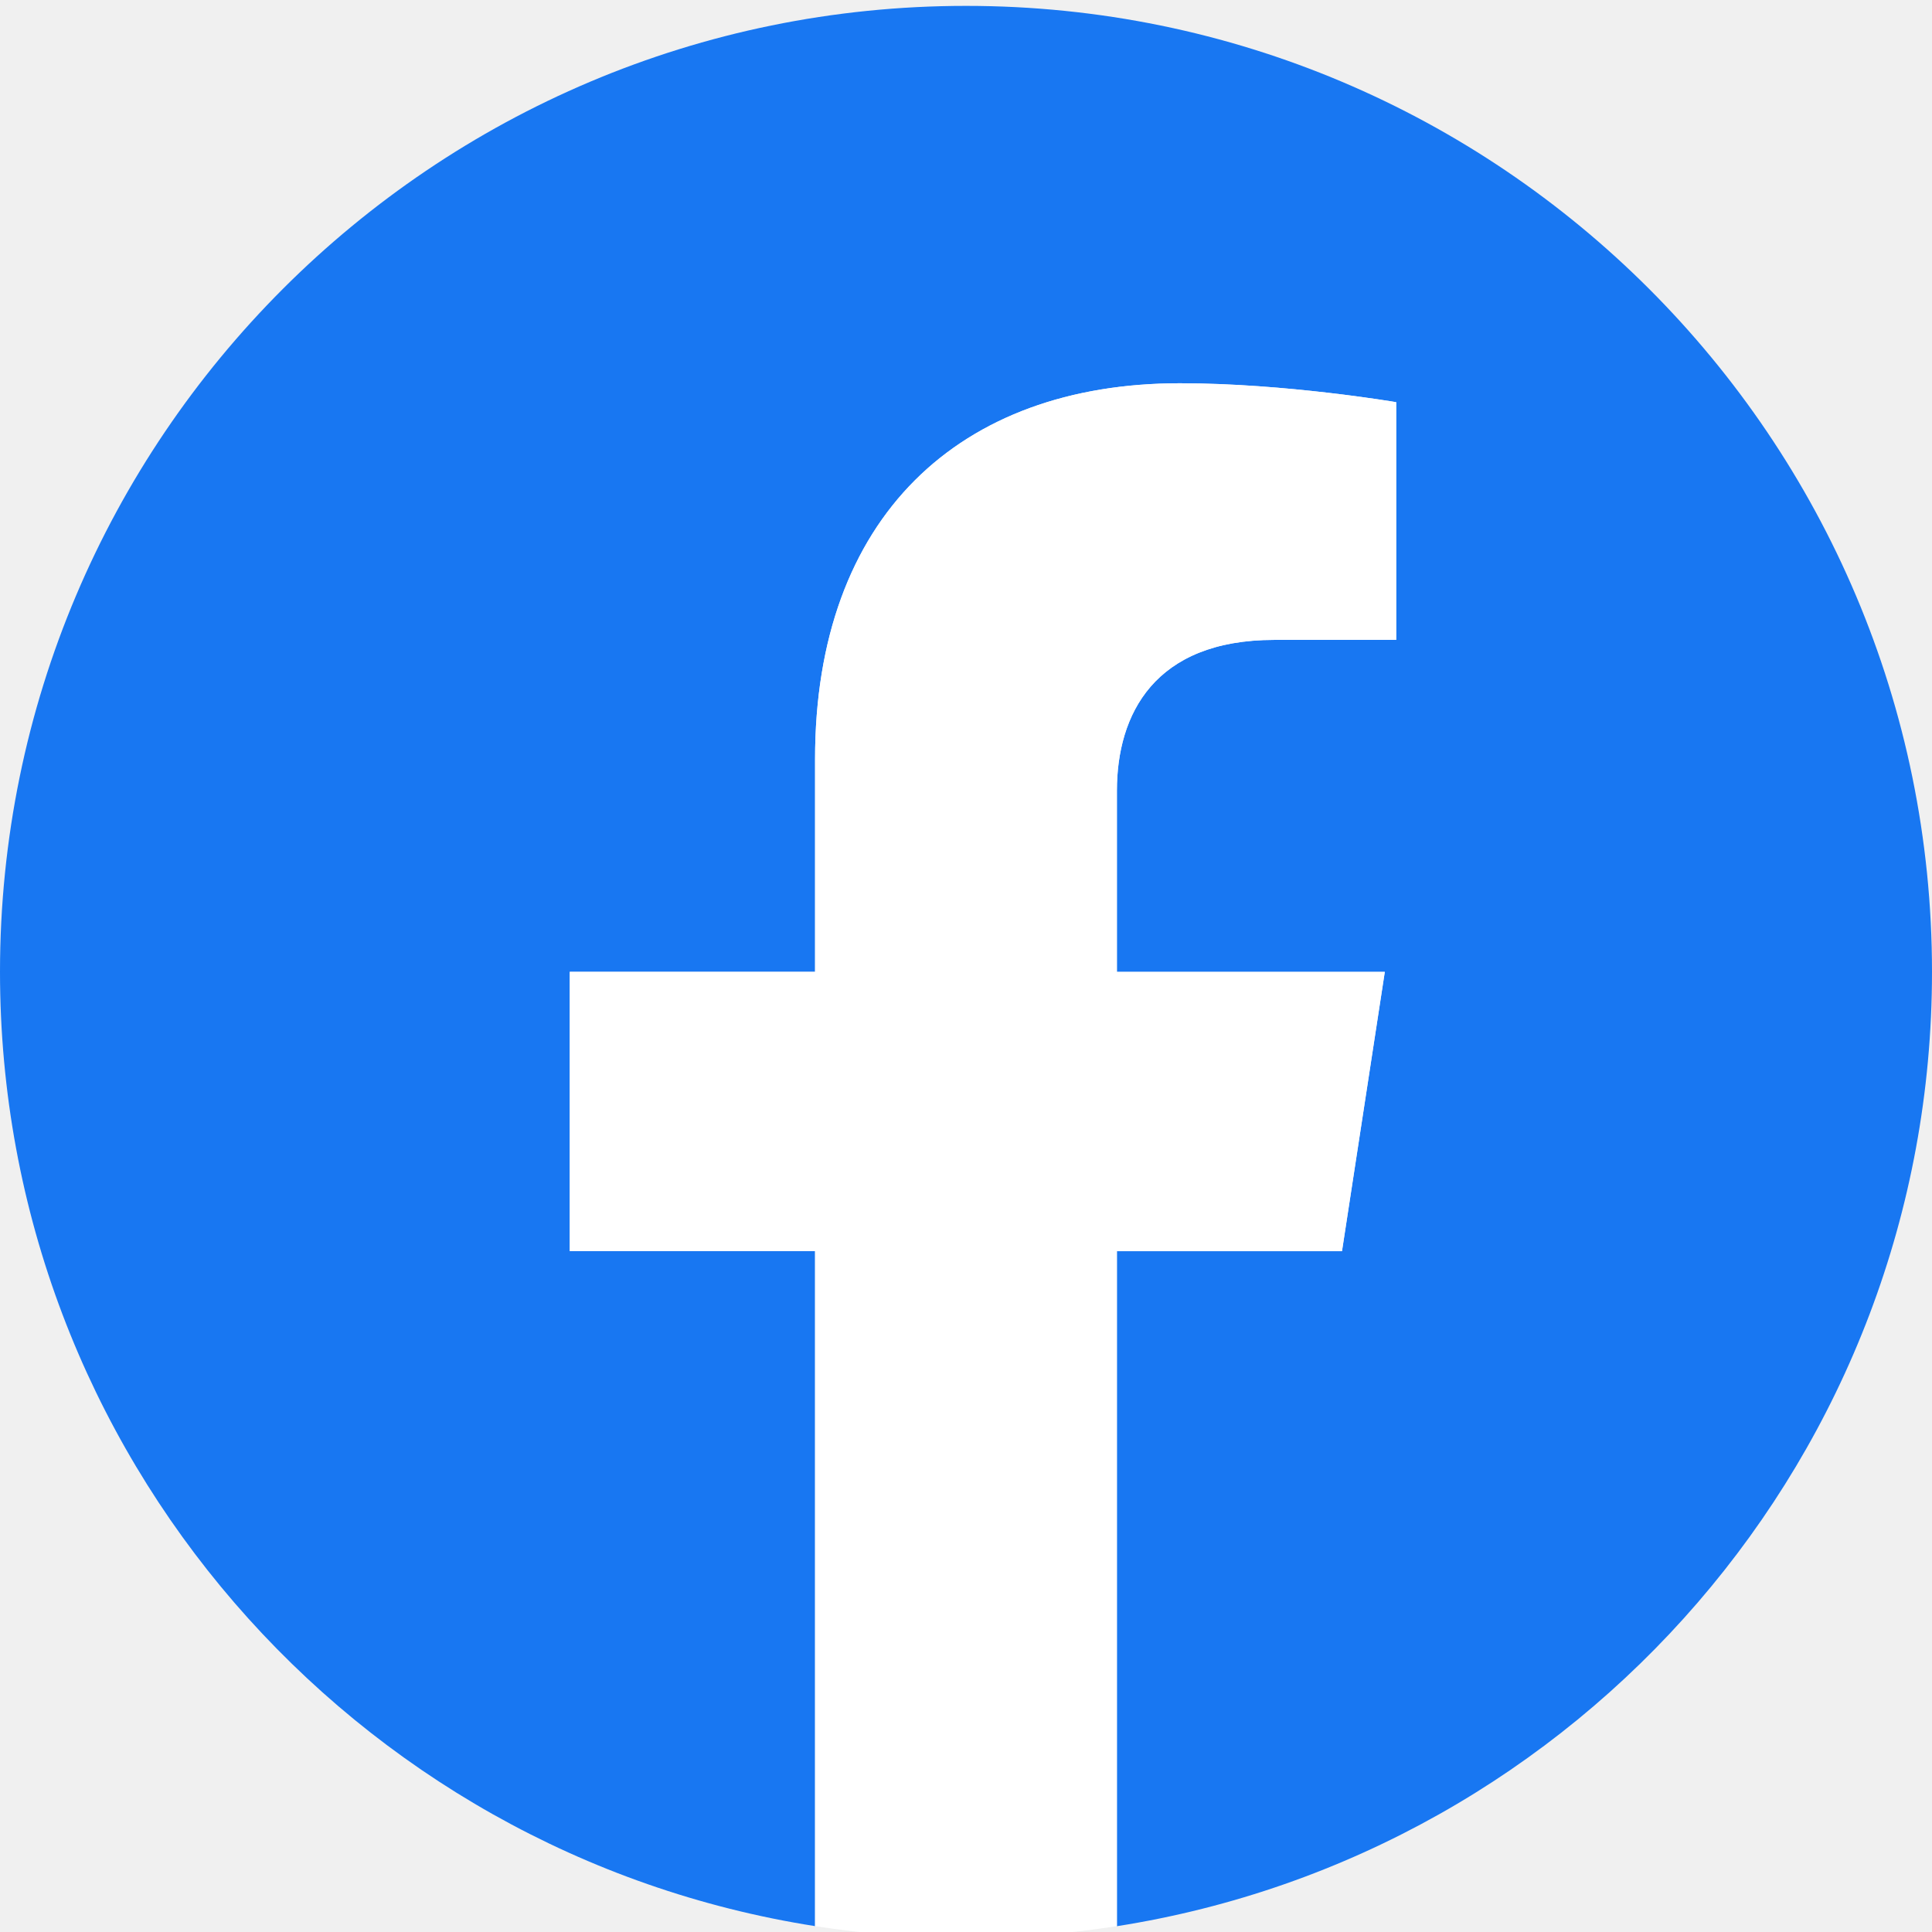
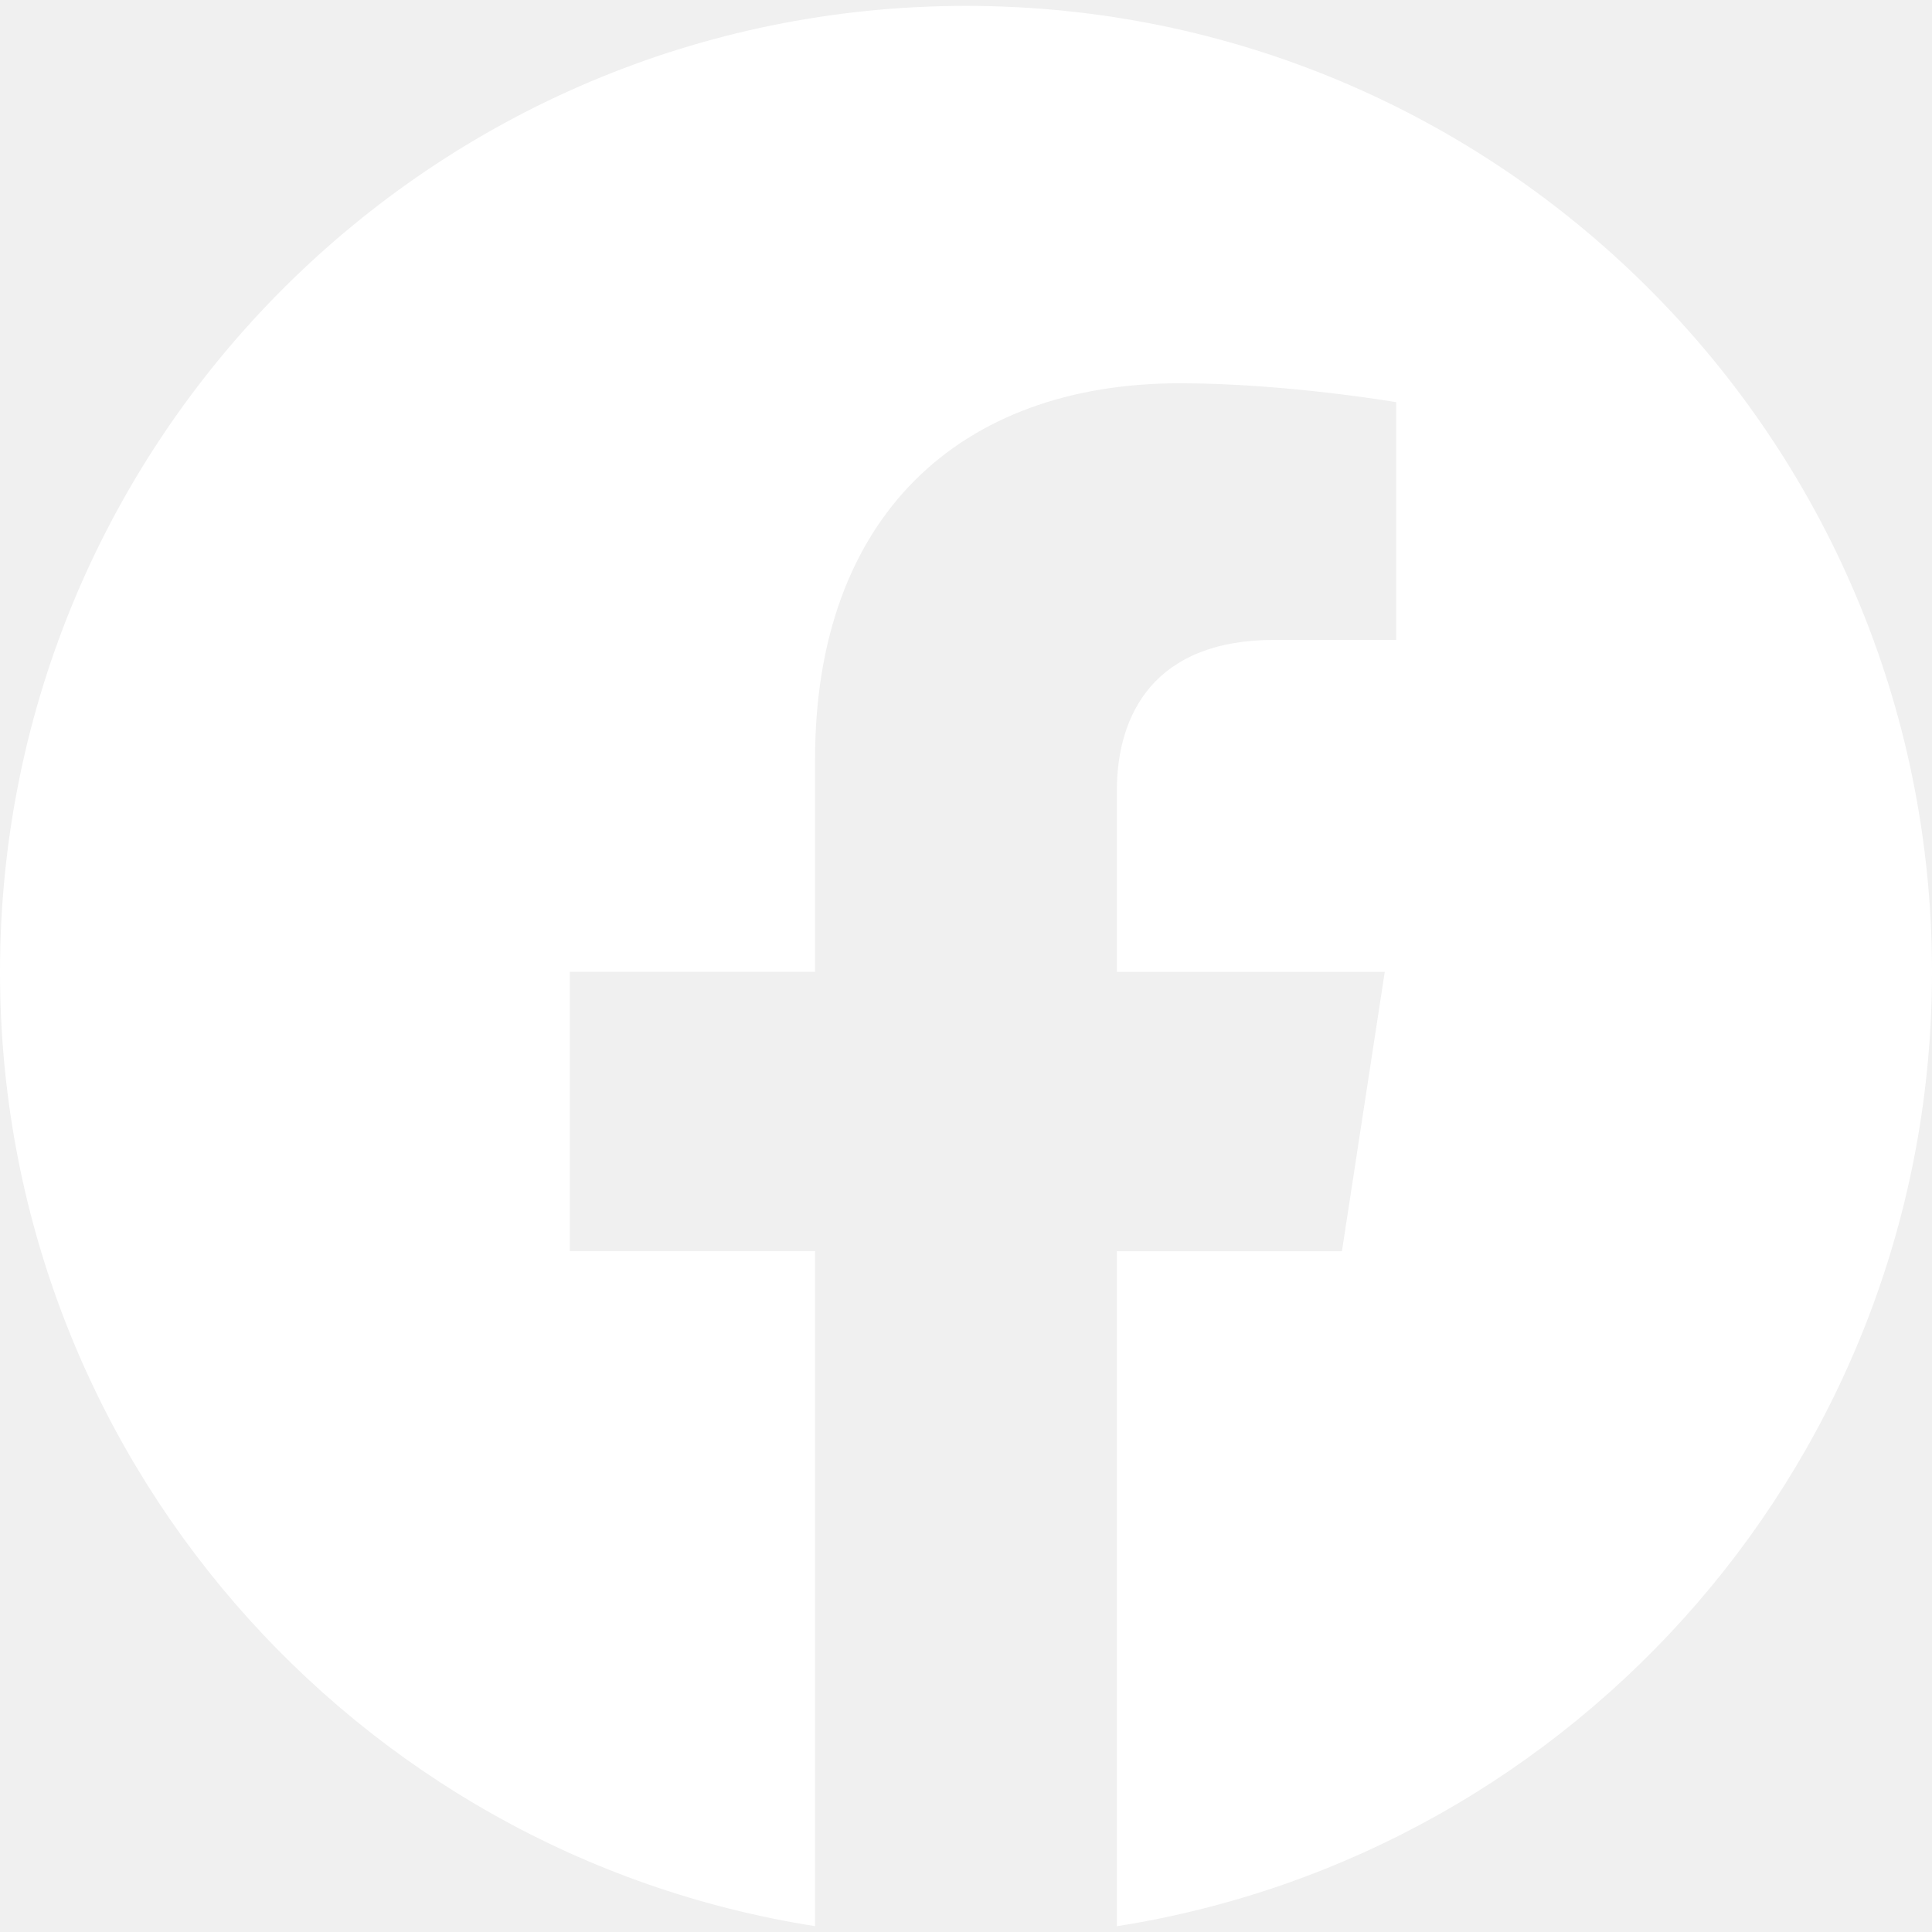
<svg xmlns="http://www.w3.org/2000/svg" width="24" height="24" viewBox="0 0 24 24" fill="none">
-   <path d="M24 12.073c0-6.627-5.373-12-12-12s-12 5.373-12 12c0 5.99 4.388 10.954 10.125 11.854v-8.385H7.078v-3.47h3.047V9.43c0-3.007 1.792-4.669 4.533-4.669 1.312 0 2.686.235 2.686.235v2.953H15.83c-1.491 0-1.956.925-1.956 1.874v2.25h3.328l-.532 3.47h-2.796v8.385C19.612 23.027 24 18.062 24 12.073z" fill="#1877F2" />
-   <path d="M16.671 15.543l.532-3.47h-3.328v-2.25c0-.949.465-1.874 1.956-1.874h1.513V4.996s-1.374-.235-2.686-.235c-2.741 0-4.533 1.662-4.533 4.669v2.642H7.078v3.47h3.047v8.385a12.118 12.118 0 003.75 0v-8.385h2.796z" fill="#ffffff" />
+   <path d="M24 12.073c0-6.627-5.373-12-12-12s-12 5.373-12 12c0 5.99 4.388 10.954 10.125 11.854v-8.385H7.078v-3.47h3.047V9.43c0-3.007 1.792-4.669 4.533-4.669 1.312 0 2.686.235 2.686.235v2.953H15.83c-1.491 0-1.956.925-1.956 1.874v2.25h3.328l-.532 3.47h-2.796v8.385C19.612 23.027 24 18.062 24 12.073z" fill="white" />
</svg>
